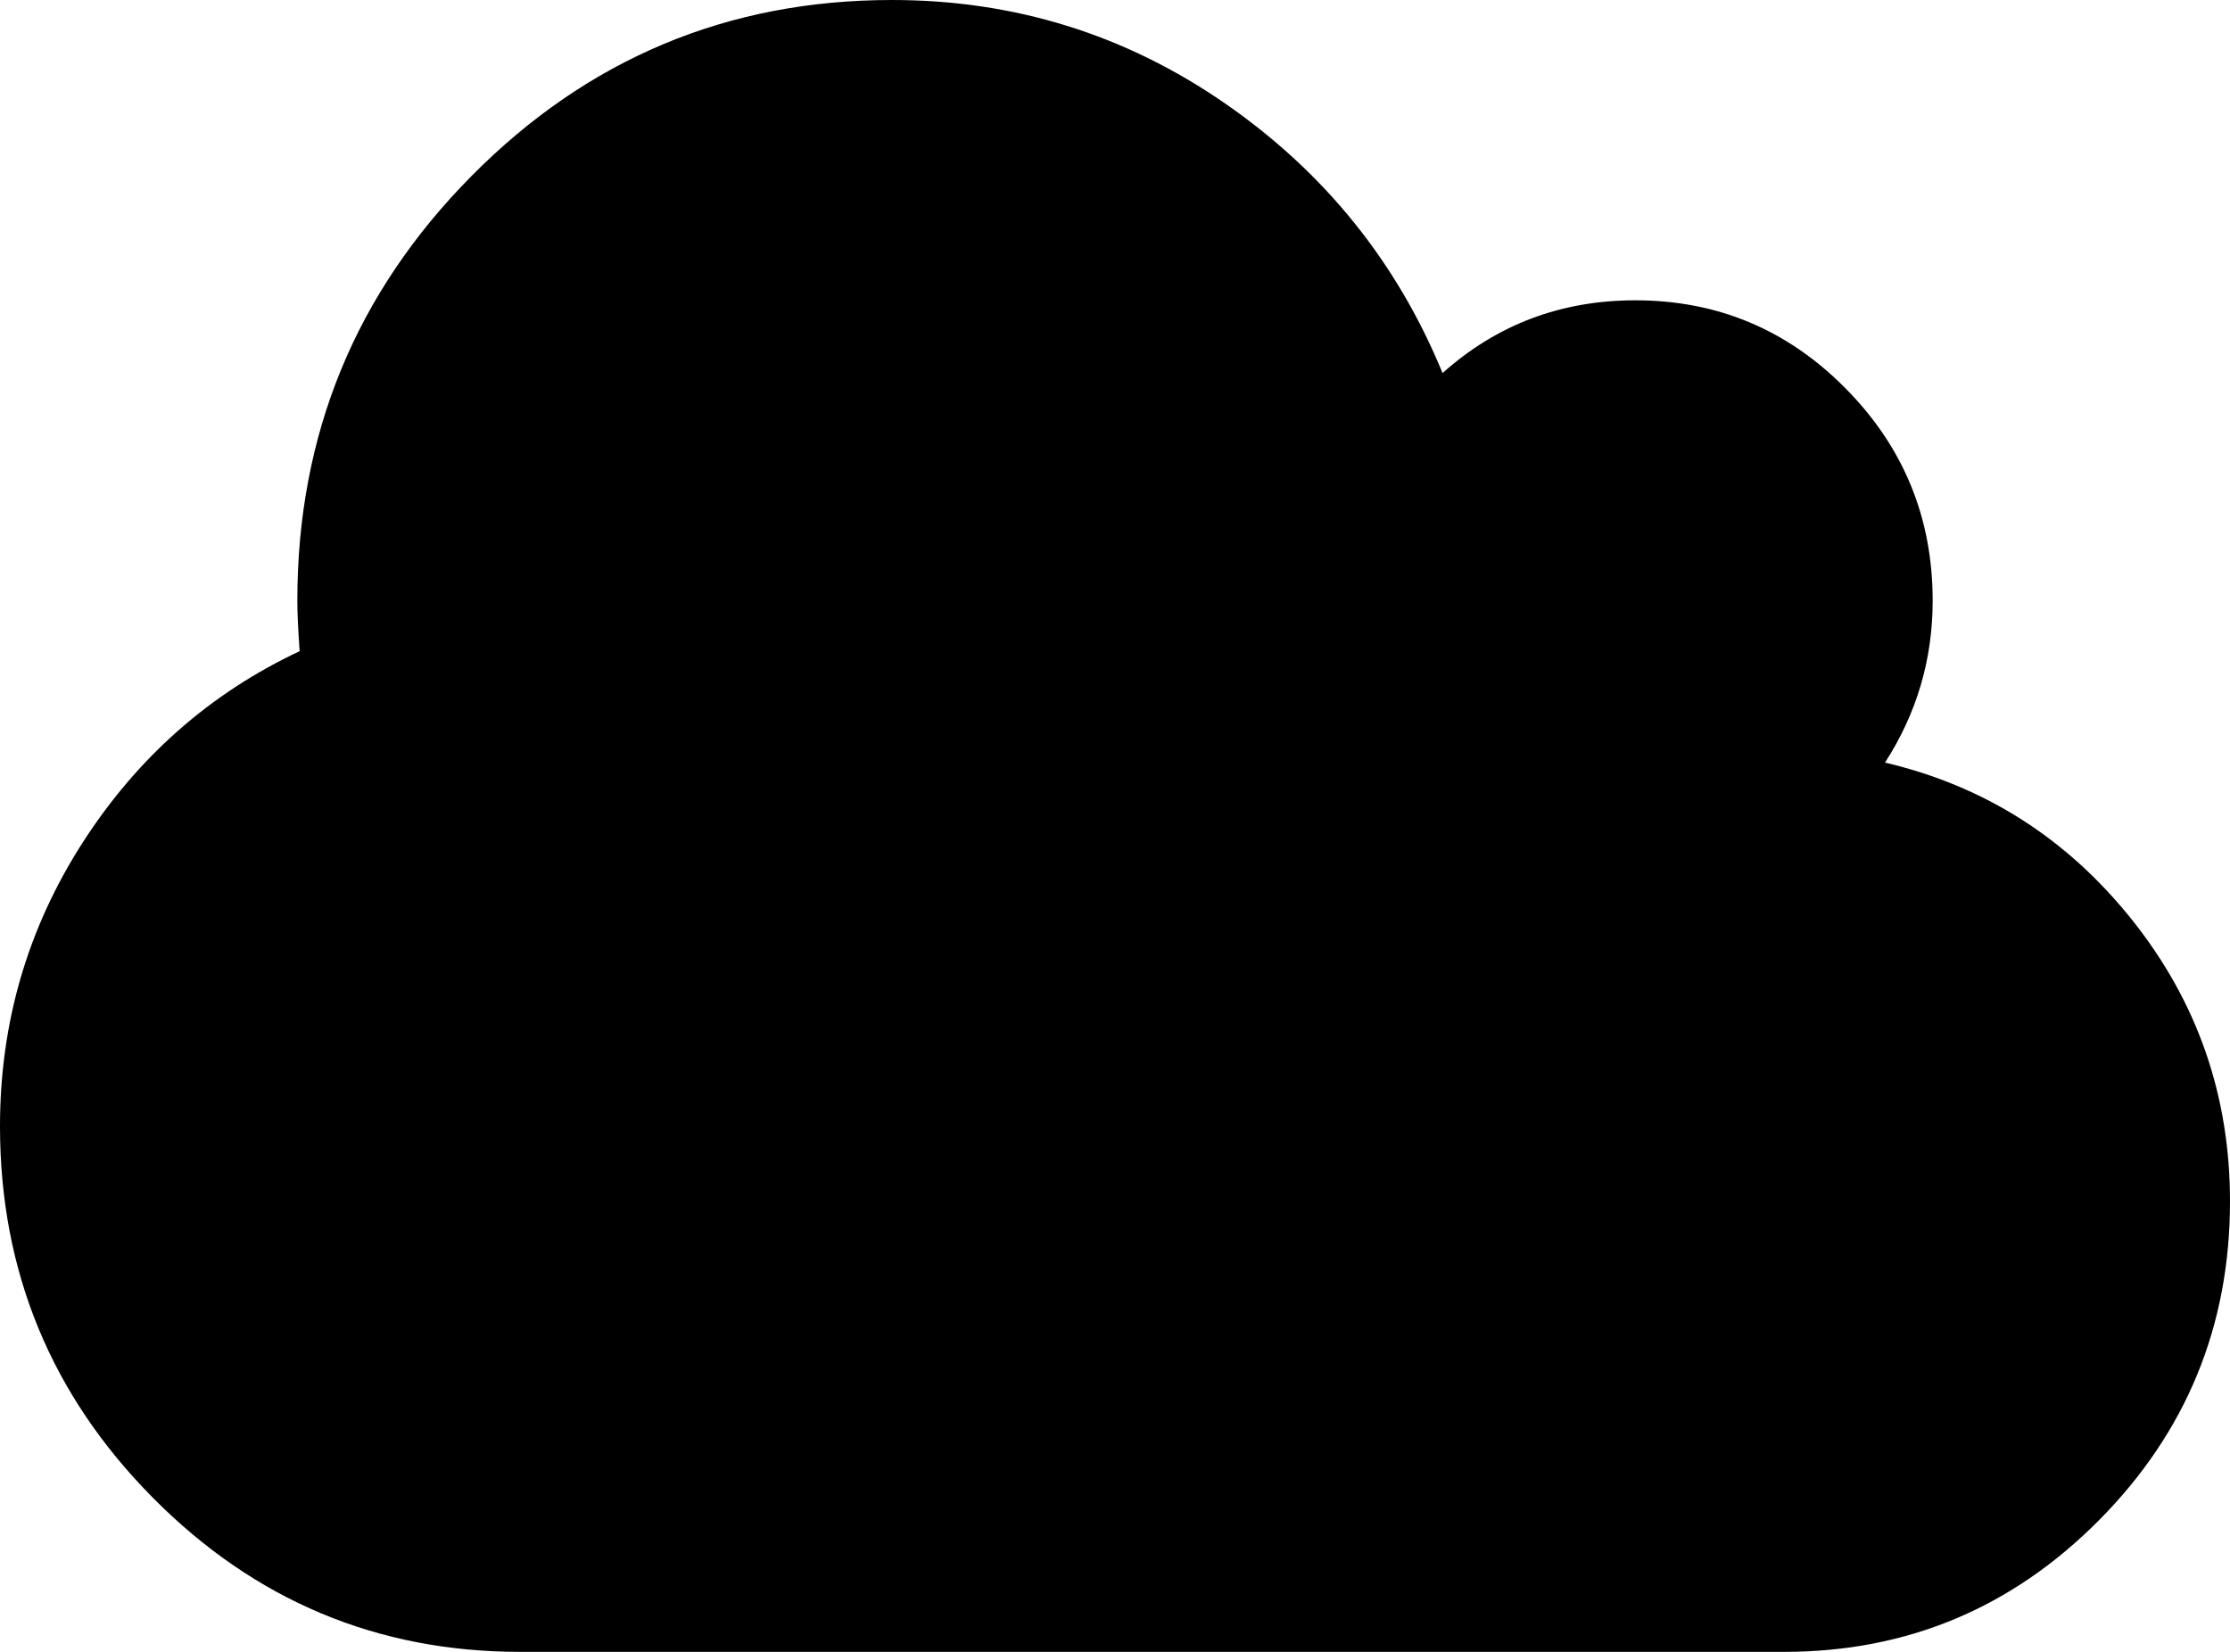
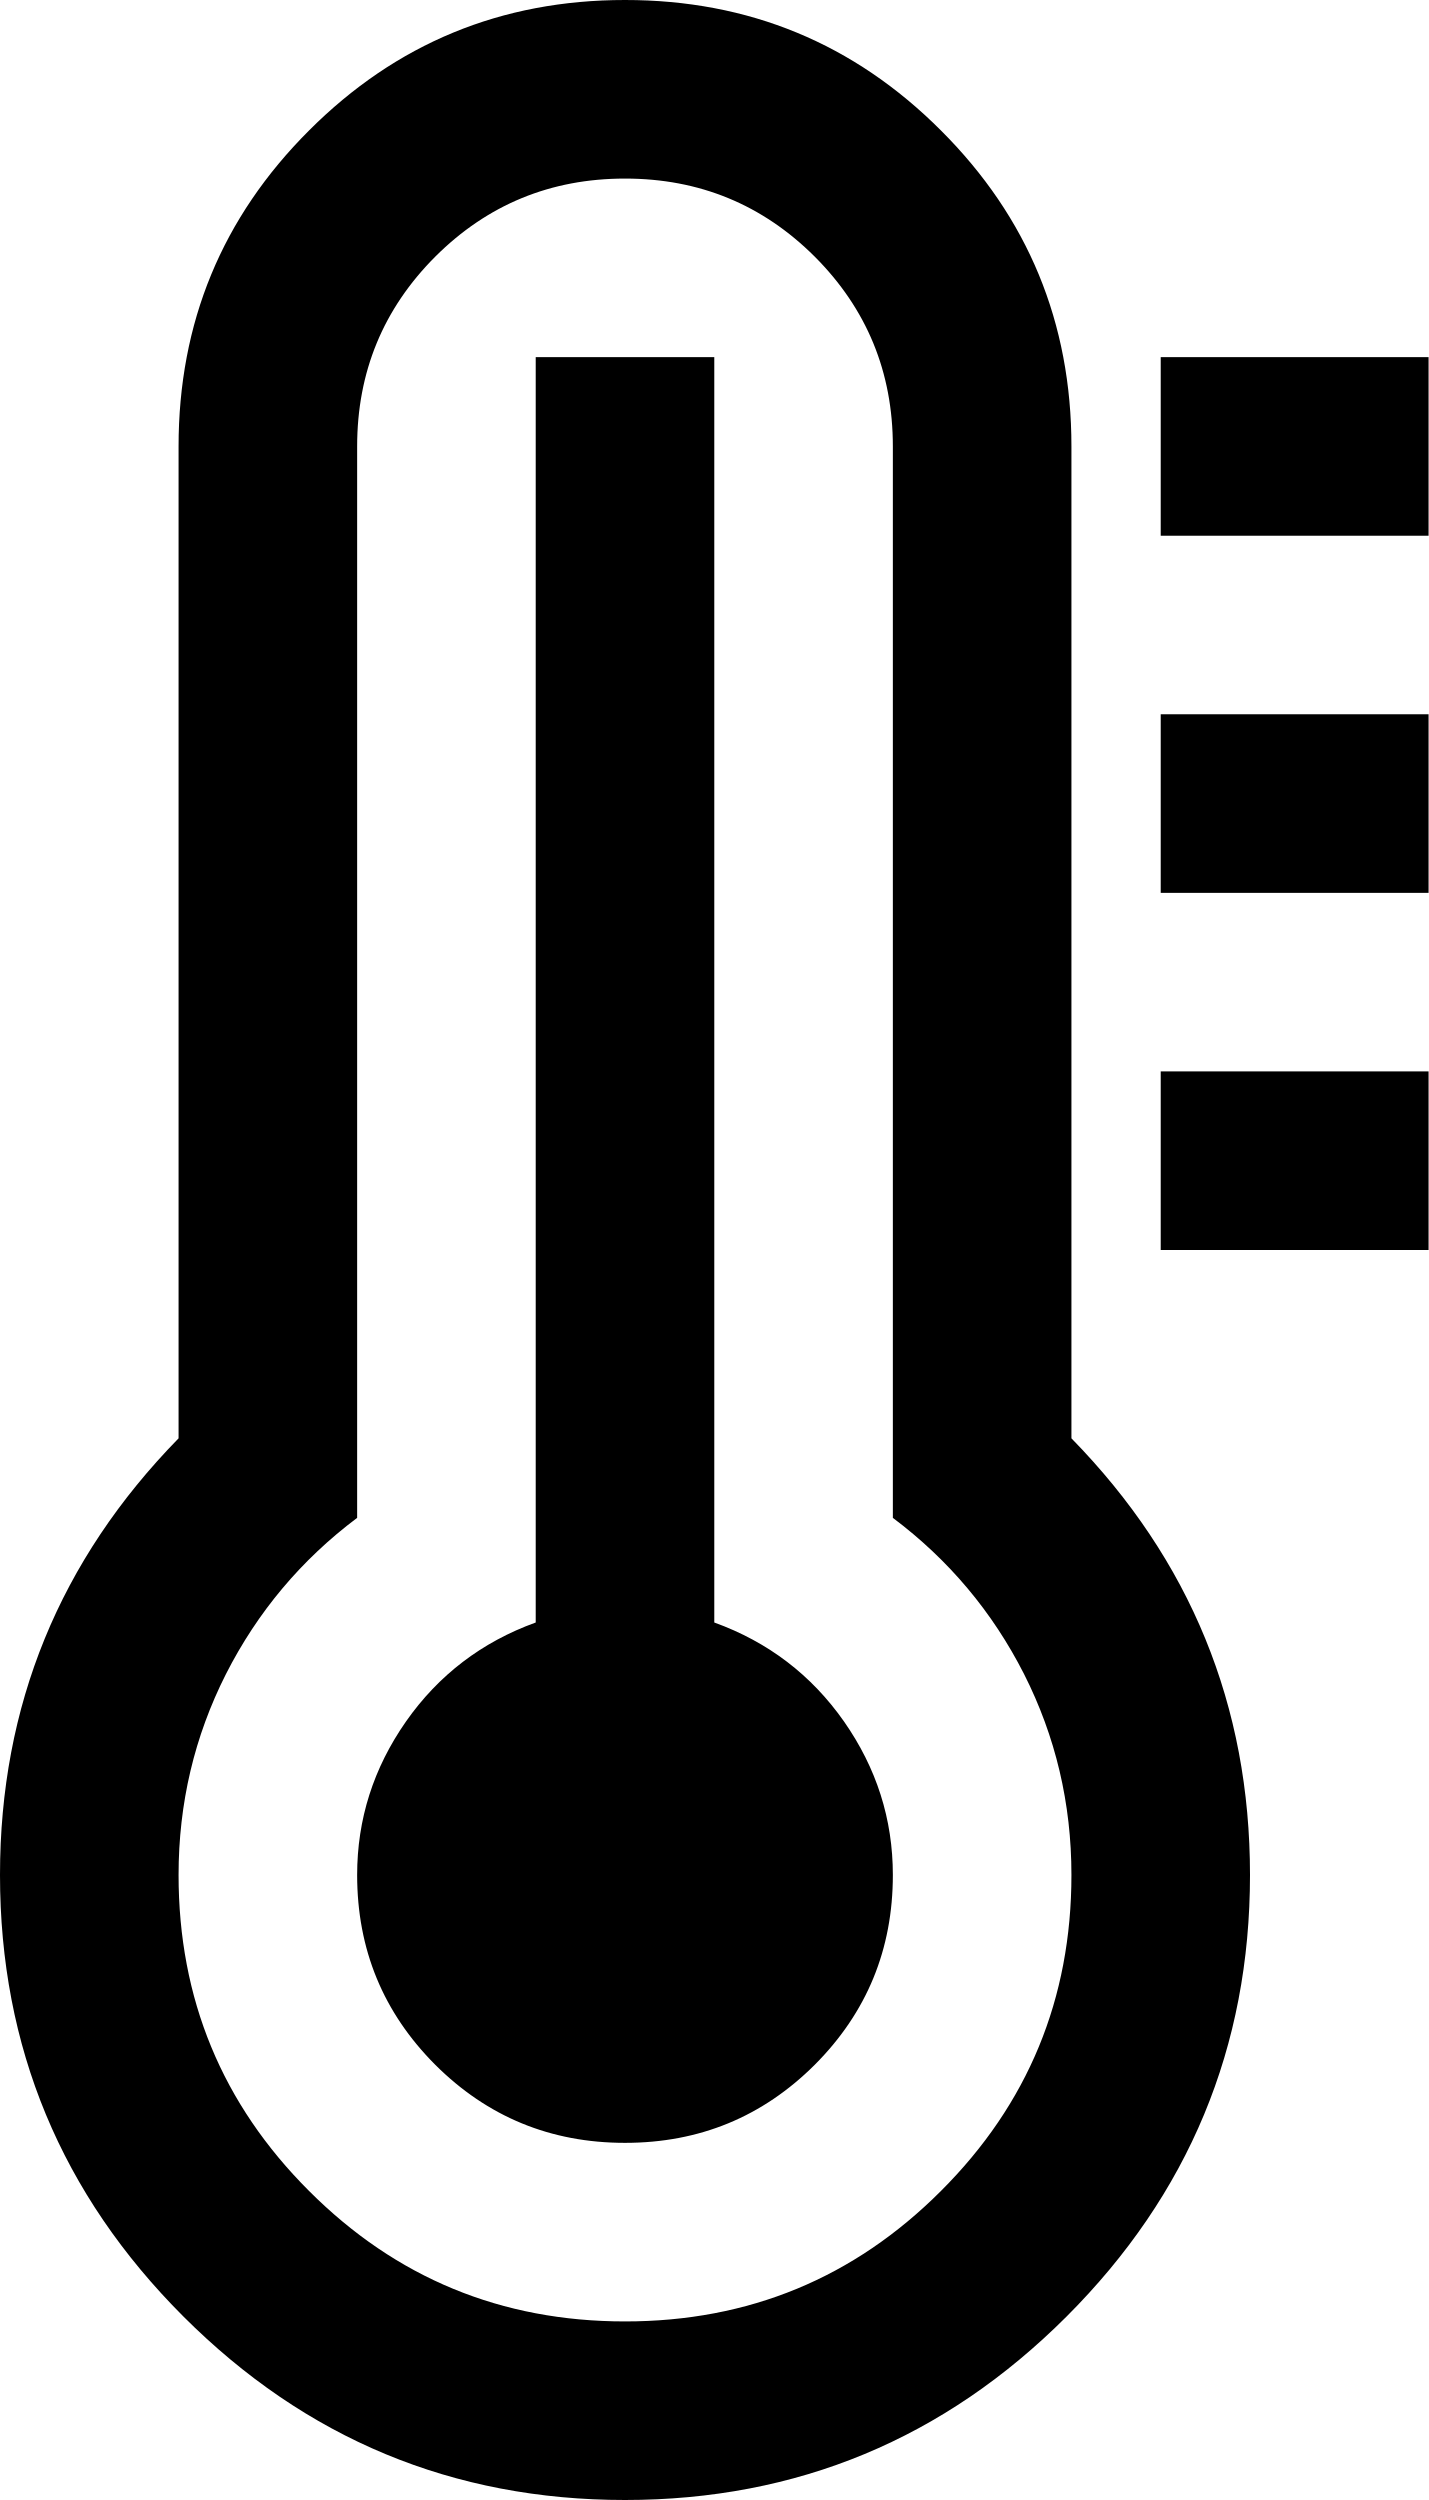
- <svg xmlns="http://www.w3.org/2000/svg" version="1.1" width="27px" height="20px">
-   <g transform="matrix(1 0 0 1 -255 -198 )">
-     <path d="M 25.819 11.143  C 26.606 12.133  27 13.267  27 14.545  C 27 16.051  26.473 17.337  25.418 18.402  C 24.363 19.467  23.091 20  21.6 20  L 6.3 20  C 4.566 20  3.082 19.377  1.849 18.132  C 0.616 16.887  0 15.388  0 13.636  C 0 12.386  0.333 11.243  0.998 10.206  C 1.664 9.169  2.541 8.395  3.628 7.884  C 3.609 7.618  3.6 7.415  3.6 7.273  C 3.6 5.265  4.303 3.551  5.709 2.131  C 7.116 0.71  8.812 0  10.8 0  C 12.281 0  13.624 0.417  14.829 1.25  C 16.034 2.083  16.913 3.172  17.466 4.517  C 18.122 3.93  18.9 3.636  19.8 3.636  C 20.794 3.636  21.642 3.991  22.345 4.702  C 23.048 5.412  23.4 6.269  23.4 7.273  C 23.4 7.983  23.208 8.636  22.823 9.233  C 24.033 9.517  25.031 10.154  25.819 11.143  Z " fill-rule="nonzero" fill="#000000" stroke="none" transform="matrix(1 0 0 1 255 198 )" />
+ <svg xmlns="http://www.w3.org/2000/svg" version="1.1" width="12px" height="21px">
+   <g transform="matrix(1 0 0 1 -360 -197 )">
+     <path d="M 7.09 14.461  C 7.363 14.852  7.5 15.281  7.5 15.75  C 7.5 16.375  7.281 16.906  6.844 17.344  C 6.406 17.781  5.875 18  5.25 18  C 4.625 18  4.094 17.781  3.656 17.344  C 3.219 16.906  3 16.375  3 15.75  C 3 15.281  3.137 14.852  3.41 14.461  C 3.684 14.07  4.047 13.793  4.5 13.629  L 4.5 3  L 6 3  L 6 13.629  C 6.453 13.793  6.816 14.07  7.09 14.461  Z M 7.904 18.404  C 8.635 17.674  9 16.789  9 15.75  C 9 15.148  8.867 14.586  8.602 14.062  C 8.336 13.539  7.969 13.102  7.5 12.75  L 7.5 3.75  C 7.5 3.125  7.281 2.594  6.844 2.156  C 6.406 1.719  5.875 1.5  5.25 1.5  C 4.625 1.5  4.094 1.719  3.656 2.156  C 3.219 2.594  3 3.125  3 3.75  L 3 12.75  C 2.531 13.102  2.164 13.539  1.898 14.062  C 1.633 14.586  1.5 15.148  1.5 15.75  C 1.5 16.789  1.865 17.674  2.596 18.404  C 3.326 19.135  4.211 19.5  5.25 19.5  C 6.289 19.5  7.174 19.135  7.904 18.404  Z M 9 12.082  C 10 13.105  10.5 14.328  10.5 15.75  C 10.5 17.195  9.986 18.432  8.959 19.459  C 7.932 20.486  6.695 21  5.25 21  C 3.805 21  2.568 20.486  1.541 19.459  C 0.514 18.432  0 17.195  0 15.75  C 0 14.328  0.5 13.105  1.5 12.082  L 1.5 3.75  C 1.5 2.711  1.865 1.826  2.596 1.096  C 3.326 0.365  4.211 0  5.25 0  C 6.289 0  7.174 0.365  7.904 1.096  C 8.635 1.826  9 2.711  9 3.75  L 9 12.082  Z M 9.75 9  L 12 9  L 12 10.5  L 9.75 10.5  L 9.75 9  Z M 9.75 6  L 12 6  L 12 7.5  L 9.75 7.5  L 9.75 6  Z M 9.75 3  L 12 3  L 12 4.5  L 9.75 4.5  L 9.75 3  Z " fill-rule="nonzero" fill="#000000" stroke="none" transform="matrix(1 0 0 1 360 197 )" />
  </g>
</svg>
